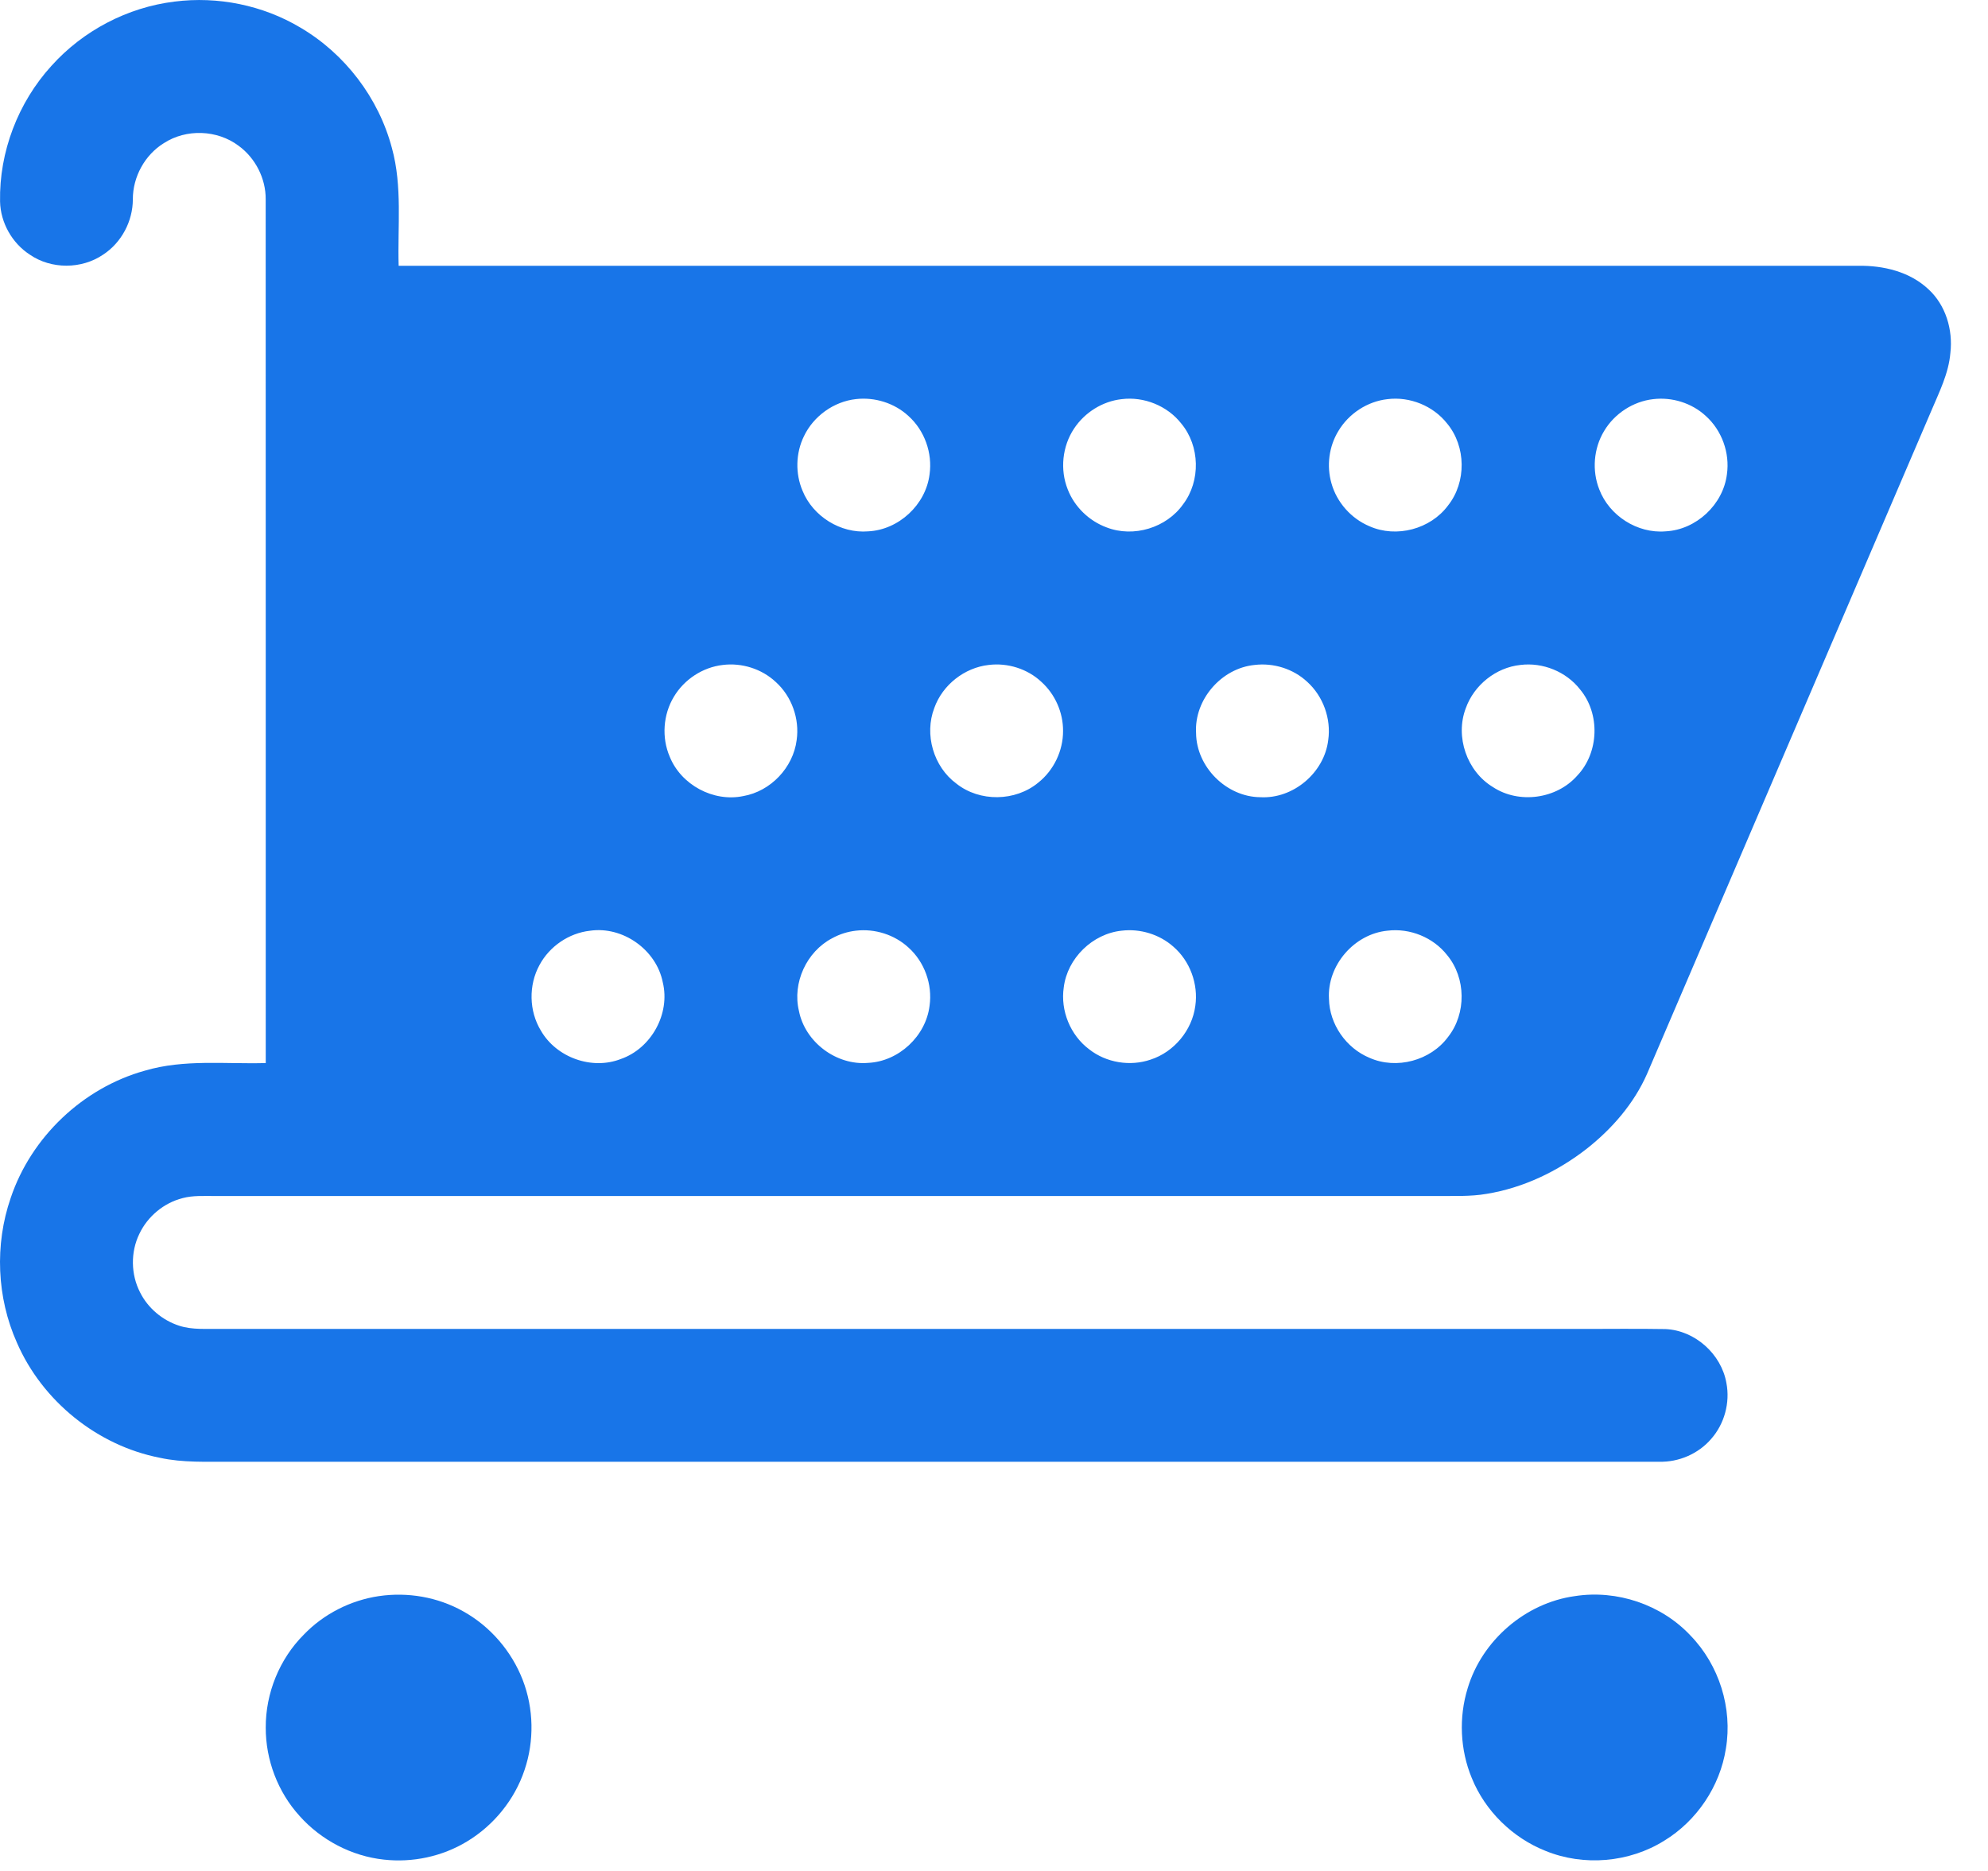
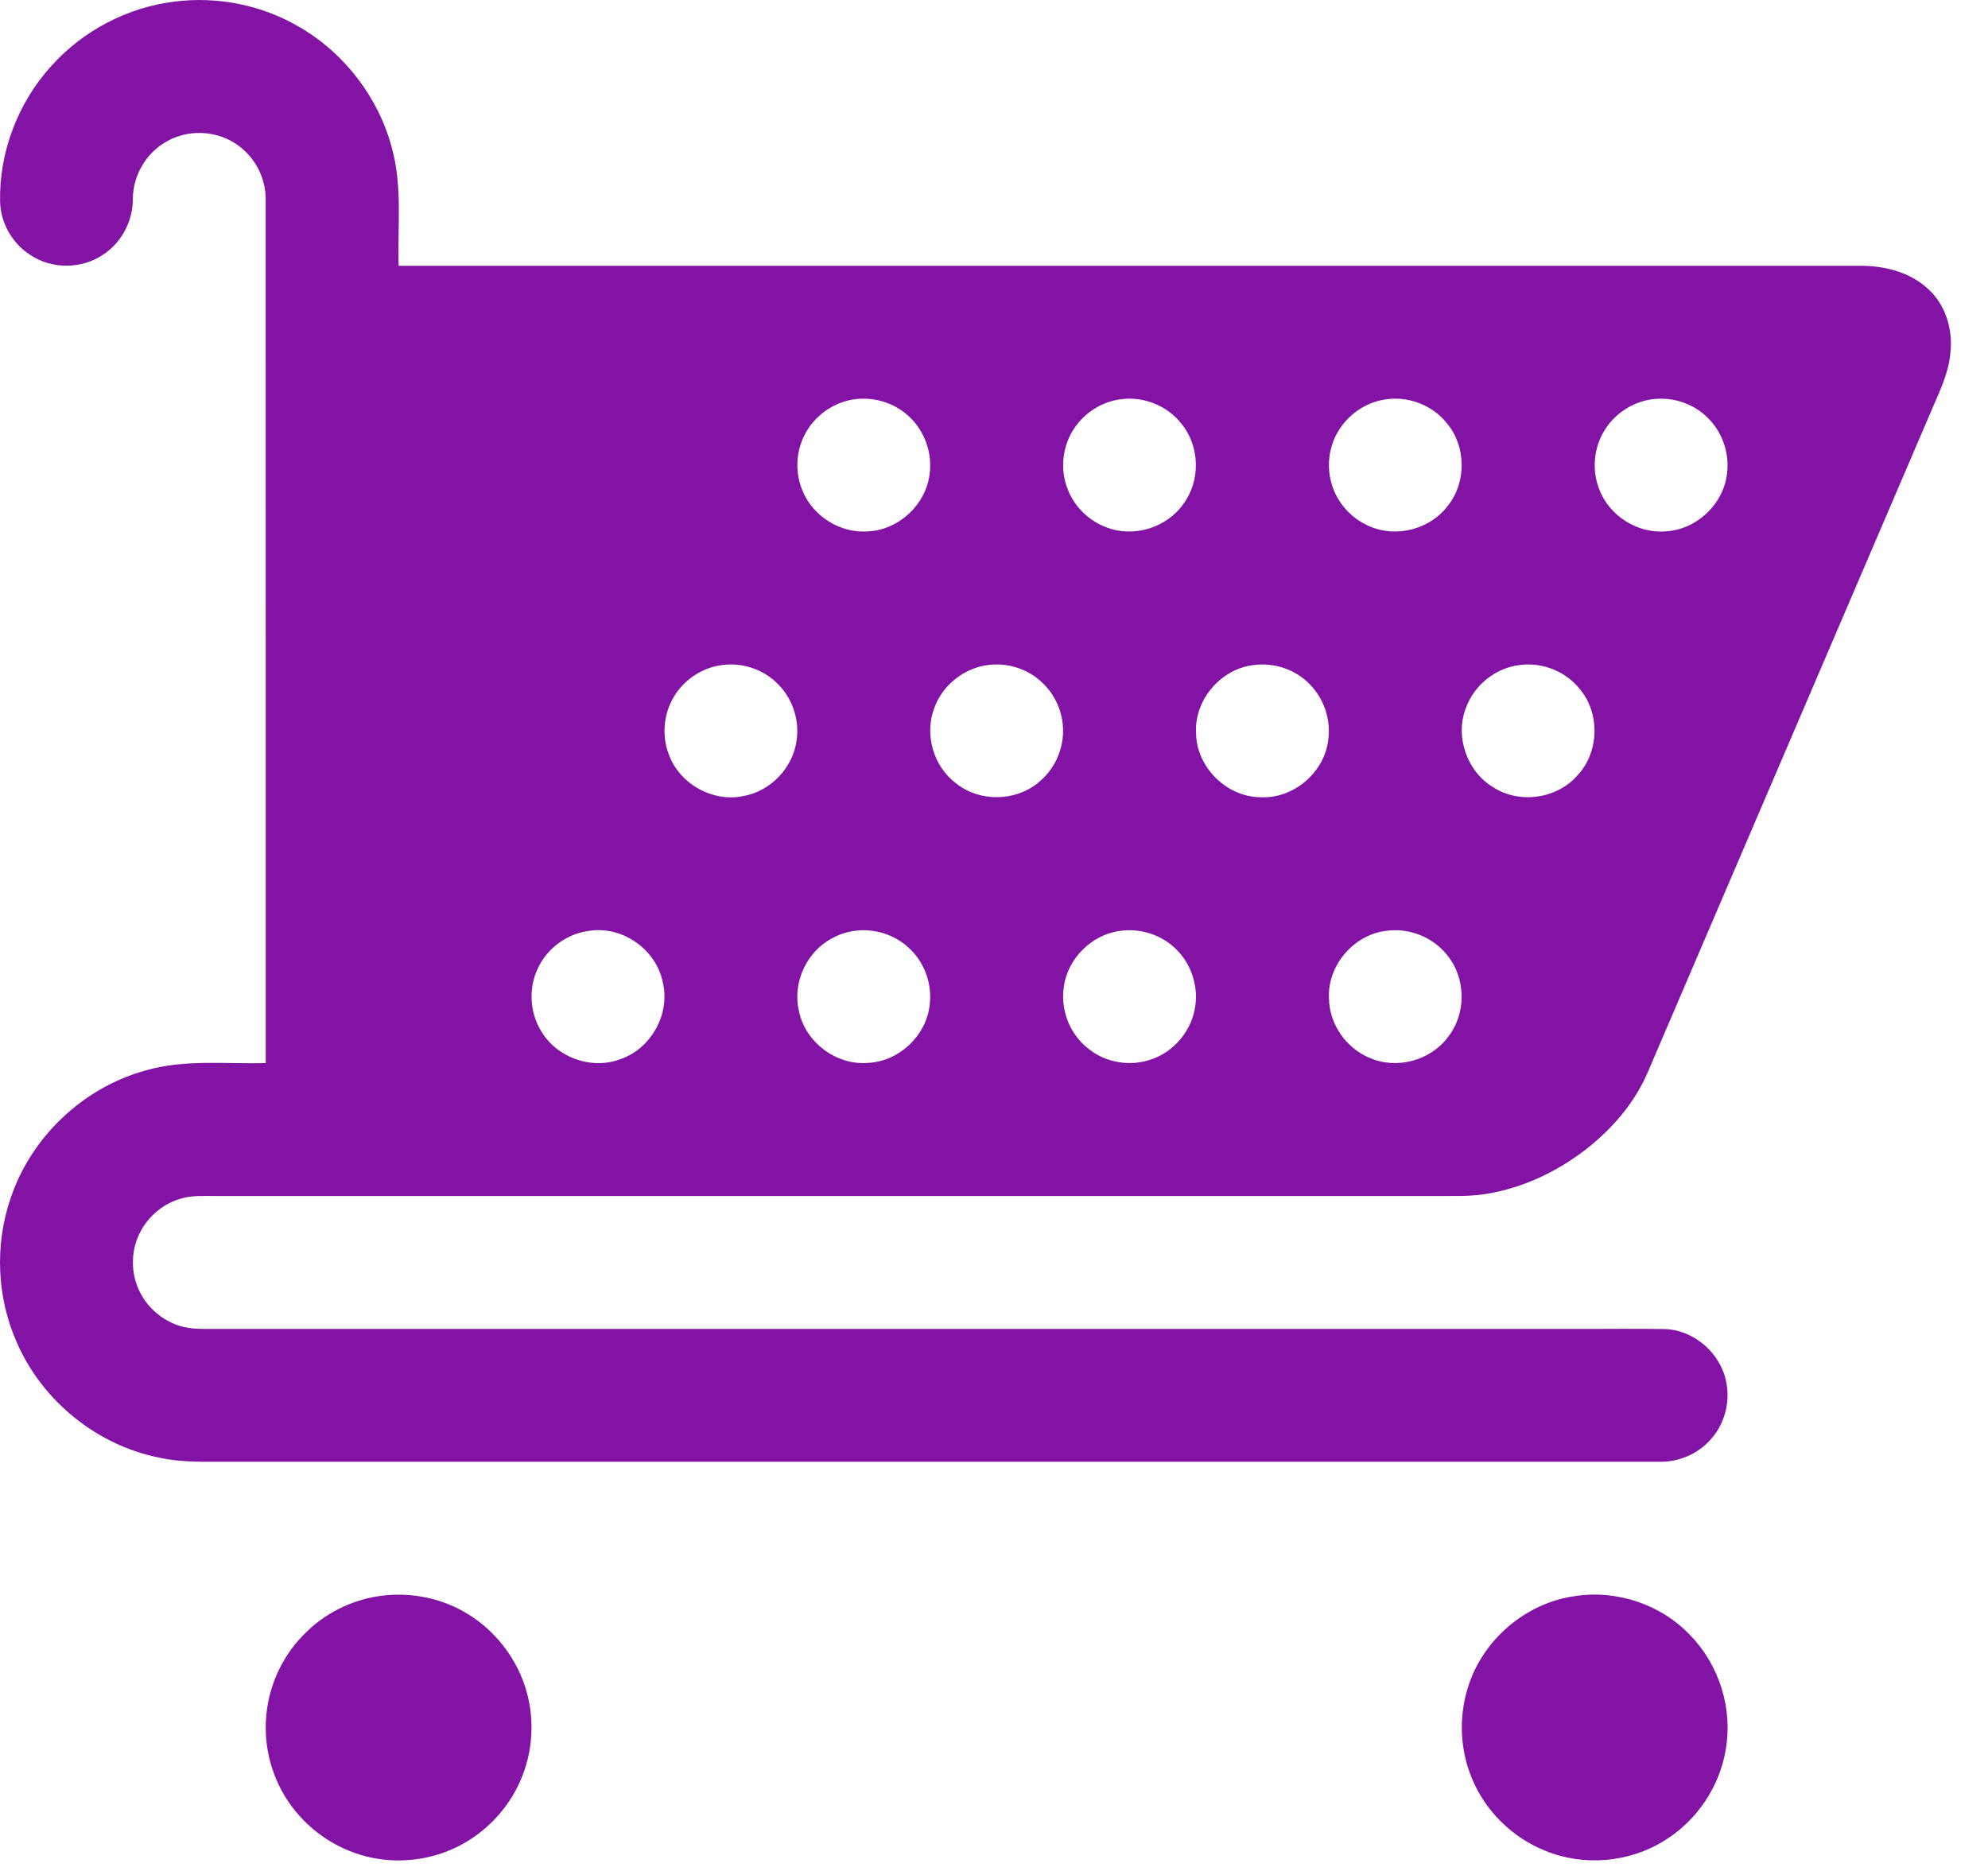
<svg xmlns="http://www.w3.org/2000/svg" width="34" height="32" viewBox="0 0 34 32" fill="none">
-   <path d="M23.73 15.918C23.16 15.973 22.695 16.512 22.729 17.084C22.737 17.518 23.022 17.927 23.423 18.093C23.884 18.297 24.467 18.141 24.766 17.735C25.081 17.336 25.074 16.726 24.749 16.335C24.511 16.032 24.112 15.871 23.73 15.918ZM19.184 15.918C18.685 15.969 18.254 16.39 18.193 16.888C18.134 17.286 18.306 17.707 18.629 17.948C18.921 18.177 19.329 18.243 19.679 18.123C20.08 17.993 20.388 17.622 20.443 17.204C20.497 16.831 20.352 16.436 20.066 16.19C19.828 15.98 19.499 15.88 19.184 15.918ZM14.639 15.918C14.497 15.934 14.358 15.978 14.233 16.047C13.795 16.275 13.548 16.81 13.664 17.291C13.769 17.825 14.305 18.226 14.847 18.179C15.37 18.155 15.835 17.722 15.898 17.202C15.95 16.838 15.812 16.453 15.538 16.207C15.299 15.986 14.962 15.88 14.639 15.918M10.09 15.919C9.73 15.959 9.398 16.186 9.227 16.505C9.038 16.849 9.046 17.292 9.251 17.628C9.515 18.087 10.121 18.306 10.617 18.113C11.139 17.932 11.467 17.337 11.335 16.8C11.225 16.244 10.651 15.837 10.09 15.919ZM26.003 11.373C25.584 11.417 25.209 11.717 25.068 12.115C24.884 12.6 25.087 13.192 25.532 13.461C25.977 13.755 26.622 13.667 26.975 13.266C27.349 12.872 27.371 12.207 27.022 11.79C26.785 11.487 26.385 11.325 26.003 11.373ZM21.458 11.373C20.889 11.428 20.422 11.967 20.456 12.538C20.461 13.118 20.975 13.631 21.555 13.635C22.117 13.667 22.649 13.217 22.716 12.659C22.769 12.294 22.63 11.908 22.356 11.661C22.118 11.439 21.78 11.334 21.458 11.373ZM16.91 11.373C16.495 11.419 16.119 11.715 15.979 12.109C15.805 12.562 15.965 13.114 16.356 13.402C16.754 13.719 17.366 13.711 17.758 13.385C18.022 13.175 18.183 12.84 18.181 12.501C18.183 12.186 18.045 11.874 17.811 11.663C17.573 11.439 17.233 11.333 16.91 11.373M12.363 11.373C12.019 11.412 11.702 11.62 11.525 11.917C11.341 12.222 11.313 12.615 11.454 12.942C11.648 13.424 12.201 13.722 12.711 13.616C13.179 13.535 13.565 13.13 13.625 12.658C13.677 12.293 13.54 11.909 13.266 11.663C13.026 11.439 12.687 11.333 12.363 11.373ZM28.274 6.827C27.93 6.866 27.612 7.074 27.435 7.371C27.255 7.668 27.224 8.049 27.352 8.371C27.523 8.821 28.004 9.128 28.484 9.088C29.008 9.063 29.471 8.631 29.535 8.111C29.587 7.746 29.448 7.361 29.174 7.115C28.935 6.893 28.596 6.788 28.274 6.827ZM23.73 6.827C23.385 6.865 23.066 7.075 22.889 7.373C22.728 7.637 22.686 7.968 22.771 8.265C22.862 8.592 23.109 8.87 23.422 9.001C23.882 9.205 24.465 9.051 24.765 8.646C25.082 8.247 25.075 7.635 24.749 7.243C24.511 6.941 24.112 6.779 23.73 6.827ZM19.184 6.827C18.856 6.863 18.552 7.054 18.37 7.329C18.168 7.631 18.126 8.033 18.261 8.37C18.376 8.669 18.627 8.911 18.927 9.021C19.389 9.199 19.951 9.027 20.235 8.624C20.537 8.225 20.523 7.627 20.202 7.243C19.965 6.941 19.565 6.779 19.184 6.827M14.639 6.826C14.26 6.868 13.913 7.117 13.749 7.462C13.608 7.751 13.6 8.1 13.726 8.395C13.904 8.832 14.376 9.127 14.848 9.088C15.371 9.063 15.834 8.632 15.898 8.113C15.95 7.748 15.812 7.362 15.538 7.116C15.299 6.894 14.962 6.789 14.639 6.826M2.986 0.027C3.726 -0.067 4.495 0.089 5.136 0.471C5.9 0.919 6.477 1.676 6.703 2.533C6.884 3.189 6.798 3.875 6.818 4.546C15.14 4.545 23.461 4.546 31.782 4.546C32.21 4.539 32.663 4.647 32.981 4.947C33.277 5.218 33.402 5.64 33.357 6.033C33.328 6.388 33.164 6.709 33.028 7.032C31.408 10.811 29.788 14.589 28.168 18.369C27.944 18.876 27.571 19.306 27.138 19.647C26.641 20.035 26.051 20.317 25.426 20.419C25.145 20.468 24.858 20.453 24.573 20.456H3.659C3.481 20.457 3.299 20.445 3.124 20.492C2.803 20.573 2.525 20.804 2.383 21.104C2.232 21.415 2.237 21.796 2.395 22.103C2.53 22.374 2.779 22.583 3.066 22.675C3.291 22.748 3.531 22.725 3.764 22.729H26.953C27.463 22.731 27.974 22.723 28.484 22.732C28.988 22.754 29.439 23.158 29.526 23.654C29.591 23.99 29.493 24.353 29.266 24.61C29.047 24.866 28.709 25.011 28.373 25.001H3.941C3.538 24.999 3.13 25.02 2.733 24.933C1.664 24.724 0.724 23.964 0.29 22.966C-0.056 22.192 -0.093 21.289 0.183 20.489C0.533 19.447 1.419 18.606 2.478 18.312C3.15 18.113 3.856 18.202 4.545 18.182C4.544 13.258 4.546 8.334 4.544 3.409C4.547 3.052 4.367 2.701 4.079 2.492C3.714 2.219 3.185 2.2 2.803 2.448C2.477 2.649 2.271 3.025 2.272 3.409C2.272 3.783 2.078 4.15 1.764 4.355C1.396 4.606 0.878 4.608 0.511 4.356C0.207 4.159 0.009 3.809 0.001 3.446C-0.015 2.599 0.309 1.753 0.879 1.127C1.42 0.524 2.181 0.125 2.986 0.027" fill="#1875E8" />
-   <path d="M6.482 27.299C6.972 27.227 7.485 27.315 7.919 27.558C8.383 27.814 8.75 28.241 8.941 28.736C9.129 29.224 9.139 29.778 8.971 30.273C8.802 30.781 8.443 31.222 7.985 31.497C7.563 31.753 7.055 31.861 6.565 31.806C6.015 31.747 5.493 31.473 5.125 31.061C4.752 30.652 4.543 30.1 4.545 29.548C4.542 28.961 4.779 28.375 5.195 27.959C5.535 27.604 5.996 27.371 6.481 27.299" fill="#1875E8" />
-   <path d="M26.936 27.299C27.653 27.187 28.417 27.444 28.913 27.975C29.402 28.479 29.634 29.217 29.517 29.909C29.416 30.554 29.019 31.144 28.462 31.483C27.864 31.857 27.086 31.924 26.433 31.657C25.869 31.433 25.399 30.974 25.171 30.41C24.971 29.927 24.947 29.374 25.101 28.875C25.346 28.056 26.089 27.415 26.936 27.299Z" fill="#1875E8" />
+   <path d="M23.73 15.918C23.16 15.973 22.695 16.512 22.729 17.084C22.737 17.518 23.022 17.927 23.423 18.093C23.884 18.297 24.467 18.141 24.766 17.735C25.081 17.336 25.074 16.726 24.749 16.335C24.511 16.032 24.112 15.871 23.73 15.918ZM19.184 15.918C18.685 15.969 18.254 16.39 18.193 16.888C18.134 17.286 18.306 17.707 18.629 17.948C18.921 18.177 19.329 18.243 19.679 18.123C20.08 17.993 20.388 17.622 20.443 17.204C20.497 16.831 20.352 16.436 20.066 16.19C19.828 15.98 19.499 15.88 19.184 15.918ZM14.639 15.918C14.497 15.934 14.358 15.978 14.233 16.047C13.795 16.275 13.548 16.81 13.664 17.291C13.769 17.825 14.305 18.226 14.847 18.179C15.37 18.155 15.835 17.722 15.898 17.202C15.95 16.838 15.812 16.453 15.538 16.207C15.299 15.986 14.962 15.88 14.639 15.918M10.09 15.919C9.73 15.959 9.398 16.186 9.227 16.505C9.038 16.849 9.046 17.292 9.251 17.628C9.515 18.087 10.121 18.306 10.617 18.113C11.139 17.932 11.467 17.337 11.335 16.8C11.225 16.244 10.651 15.837 10.09 15.919ZM26.003 11.373C25.584 11.417 25.209 11.717 25.068 12.115C24.884 12.6 25.087 13.192 25.532 13.461C25.977 13.755 26.622 13.667 26.975 13.266C27.349 12.872 27.371 12.207 27.022 11.79C26.785 11.487 26.385 11.325 26.003 11.373ZM21.458 11.373C20.889 11.428 20.422 11.967 20.456 12.538C20.461 13.118 20.975 13.631 21.555 13.635C22.117 13.667 22.649 13.217 22.716 12.659C22.769 12.294 22.63 11.908 22.356 11.661C22.118 11.439 21.78 11.334 21.458 11.373ZM16.91 11.373C16.495 11.419 16.119 11.715 15.979 12.109C15.805 12.562 15.965 13.114 16.356 13.402C16.754 13.719 17.366 13.711 17.758 13.385C18.022 13.175 18.183 12.84 18.181 12.501C18.183 12.186 18.045 11.874 17.811 11.663C17.573 11.439 17.233 11.333 16.91 11.373M12.363 11.373C12.019 11.412 11.702 11.62 11.525 11.917C11.341 12.222 11.313 12.615 11.454 12.942C11.648 13.424 12.201 13.722 12.711 13.616C13.179 13.535 13.565 13.13 13.625 12.658C13.677 12.293 13.54 11.909 13.266 11.663C13.026 11.439 12.687 11.333 12.363 11.373ZM28.274 6.827C27.93 6.866 27.612 7.074 27.435 7.371C27.255 7.668 27.224 8.049 27.352 8.371C27.523 8.821 28.004 9.128 28.484 9.088C29.008 9.063 29.471 8.631 29.535 8.111C29.587 7.746 29.448 7.361 29.174 7.115C28.935 6.893 28.596 6.788 28.274 6.827ZM23.73 6.827C23.385 6.865 23.066 7.075 22.889 7.373C22.728 7.637 22.686 7.968 22.771 8.265C22.862 8.592 23.109 8.87 23.422 9.001C23.882 9.205 24.465 9.051 24.765 8.646C25.082 8.247 25.075 7.635 24.749 7.243C24.511 6.941 24.112 6.779 23.73 6.827ZM19.184 6.827C18.856 6.863 18.552 7.054 18.37 7.329C18.168 7.631 18.126 8.033 18.261 8.37C18.376 8.669 18.627 8.911 18.927 9.021C19.389 9.199 19.951 9.027 20.235 8.624C20.537 8.225 20.523 7.627 20.202 7.243C19.965 6.941 19.565 6.779 19.184 6.827M14.639 6.826C14.26 6.868 13.913 7.117 13.749 7.462C13.608 7.751 13.6 8.1 13.726 8.395C13.904 8.832 14.376 9.127 14.848 9.088C15.371 9.063 15.834 8.632 15.898 8.113C15.95 7.748 15.812 7.362 15.538 7.116C15.299 6.894 14.962 6.789 14.639 6.826M2.986 0.027C3.726 -0.067 4.495 0.089 5.136 0.471C5.9 0.919 6.477 1.676 6.703 2.533C6.884 3.189 6.798 3.875 6.818 4.546C15.14 4.545 23.461 4.546 31.782 4.546C32.21 4.539 32.663 4.647 32.981 4.947C33.277 5.218 33.402 5.64 33.357 6.033C33.328 6.388 33.164 6.709 33.028 7.032C31.408 10.811 29.788 14.589 28.168 18.369C27.944 18.876 27.571 19.306 27.138 19.647C26.641 20.035 26.051 20.317 25.426 20.419C25.145 20.468 24.858 20.453 24.573 20.456H3.659C3.481 20.457 3.299 20.445 3.124 20.492C2.803 20.573 2.525 20.804 2.383 21.104C2.232 21.415 2.237 21.796 2.395 22.103C2.53 22.374 2.779 22.583 3.066 22.675C3.291 22.748 3.531 22.725 3.764 22.729H26.953C27.463 22.731 27.974 22.723 28.484 22.732C28.988 22.754 29.439 23.158 29.526 23.654C29.591 23.99 29.493 24.353 29.266 24.61C29.047 24.866 28.709 25.011 28.373 25.001H3.941C3.538 24.999 3.13 25.02 2.733 24.933C1.664 24.724 0.724 23.964 0.29 22.966C-0.056 22.192 -0.093 21.289 0.183 20.489C0.533 19.447 1.419 18.606 2.478 18.312C3.15 18.113 3.856 18.202 4.545 18.182C4.544 13.258 4.546 8.334 4.544 3.409C4.547 3.052 4.367 2.701 4.079 2.492C3.714 2.219 3.185 2.2 2.803 2.448C2.477 2.649 2.271 3.025 2.272 3.409C2.272 3.783 2.078 4.15 1.764 4.355C1.396 4.606 0.878 4.608 0.511 4.356C0.207 4.159 0.009 3.809 0.001 3.446C-0.015 2.599 0.309 1.753 0.879 1.127C1.42 0.524 2.181 0.125 2.986 0.027" fill="#8313a5" />
+   <path d="M6.482 27.299C6.972 27.227 7.485 27.315 7.919 27.558C8.383 27.814 8.75 28.241 8.941 28.736C9.129 29.224 9.139 29.778 8.971 30.273C8.802 30.781 8.443 31.222 7.985 31.497C7.563 31.753 7.055 31.861 6.565 31.806C6.015 31.747 5.493 31.473 5.125 31.061C4.752 30.652 4.543 30.1 4.545 29.548C4.542 28.961 4.779 28.375 5.195 27.959C5.535 27.604 5.996 27.371 6.481 27.299" fill="#8313a5" />
+   <path d="M26.936 27.299C27.653 27.187 28.417 27.444 28.913 27.975C29.402 28.479 29.634 29.217 29.517 29.909C29.416 30.554 29.019 31.144 28.462 31.483C27.864 31.857 27.086 31.924 26.433 31.657C25.869 31.433 25.399 30.974 25.171 30.41C24.971 29.927 24.947 29.374 25.101 28.875C25.346 28.056 26.089 27.415 26.936 27.299Z" fill="#8313a5" />
</svg>
